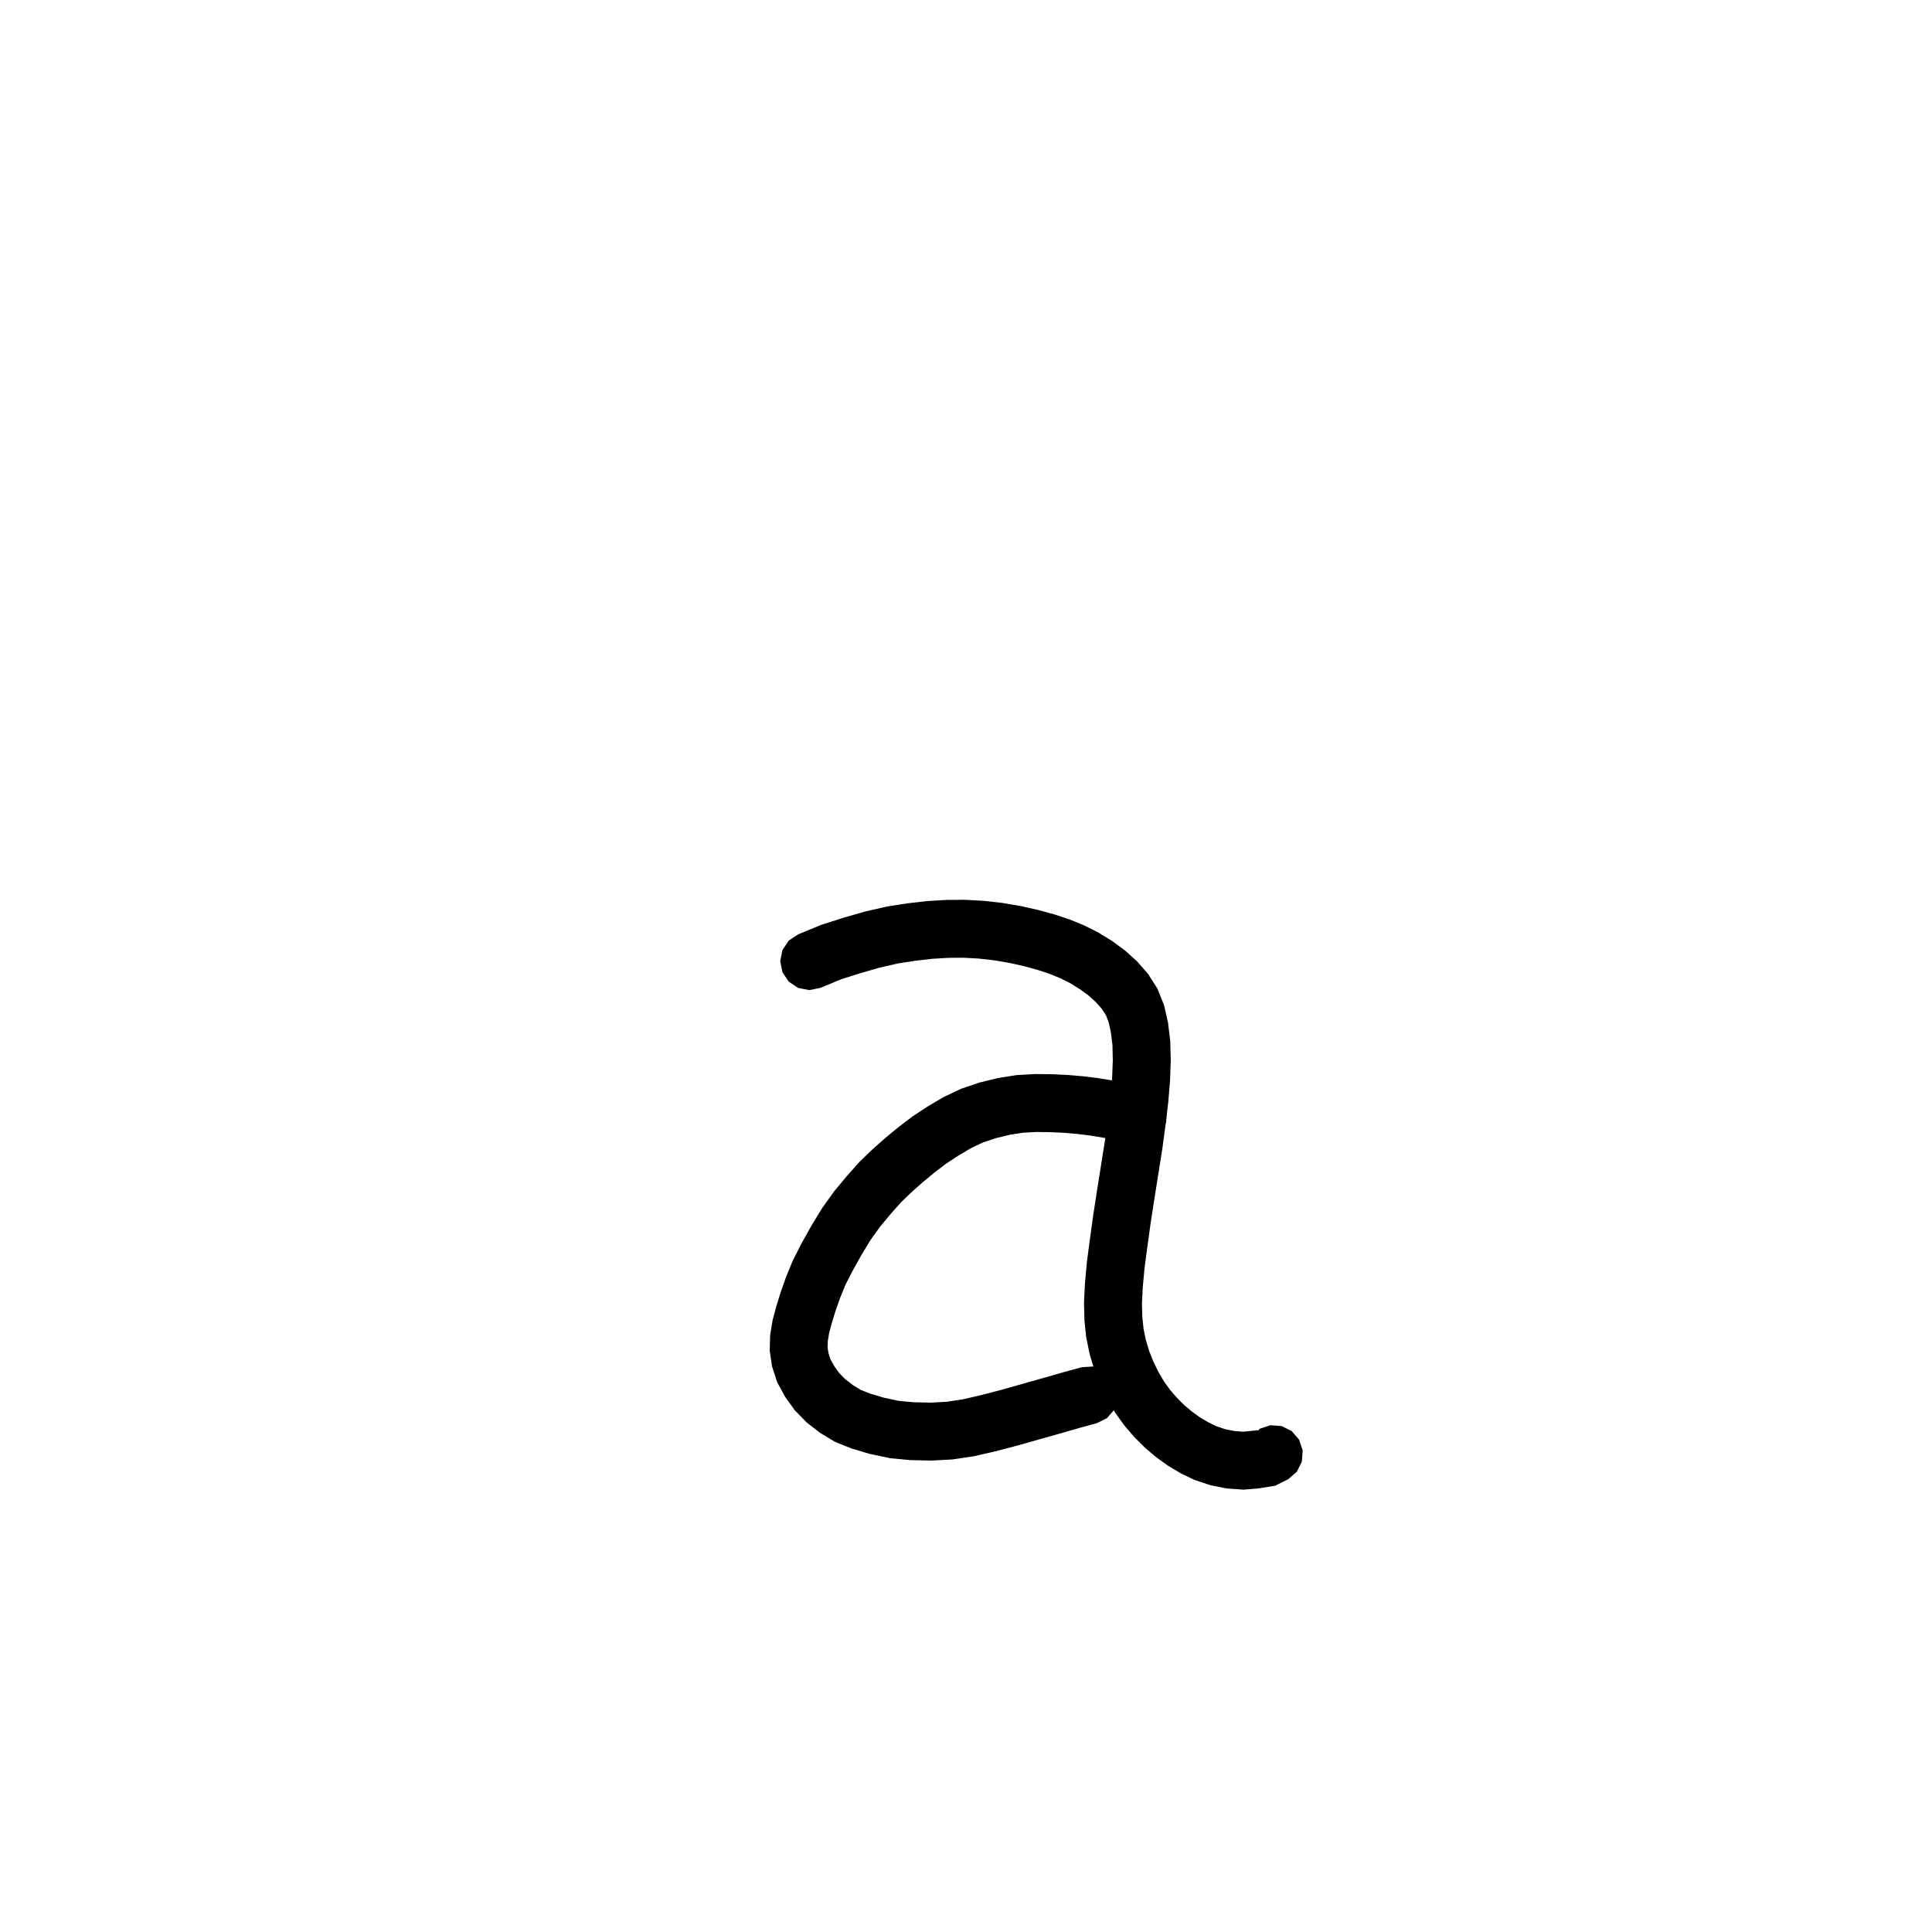
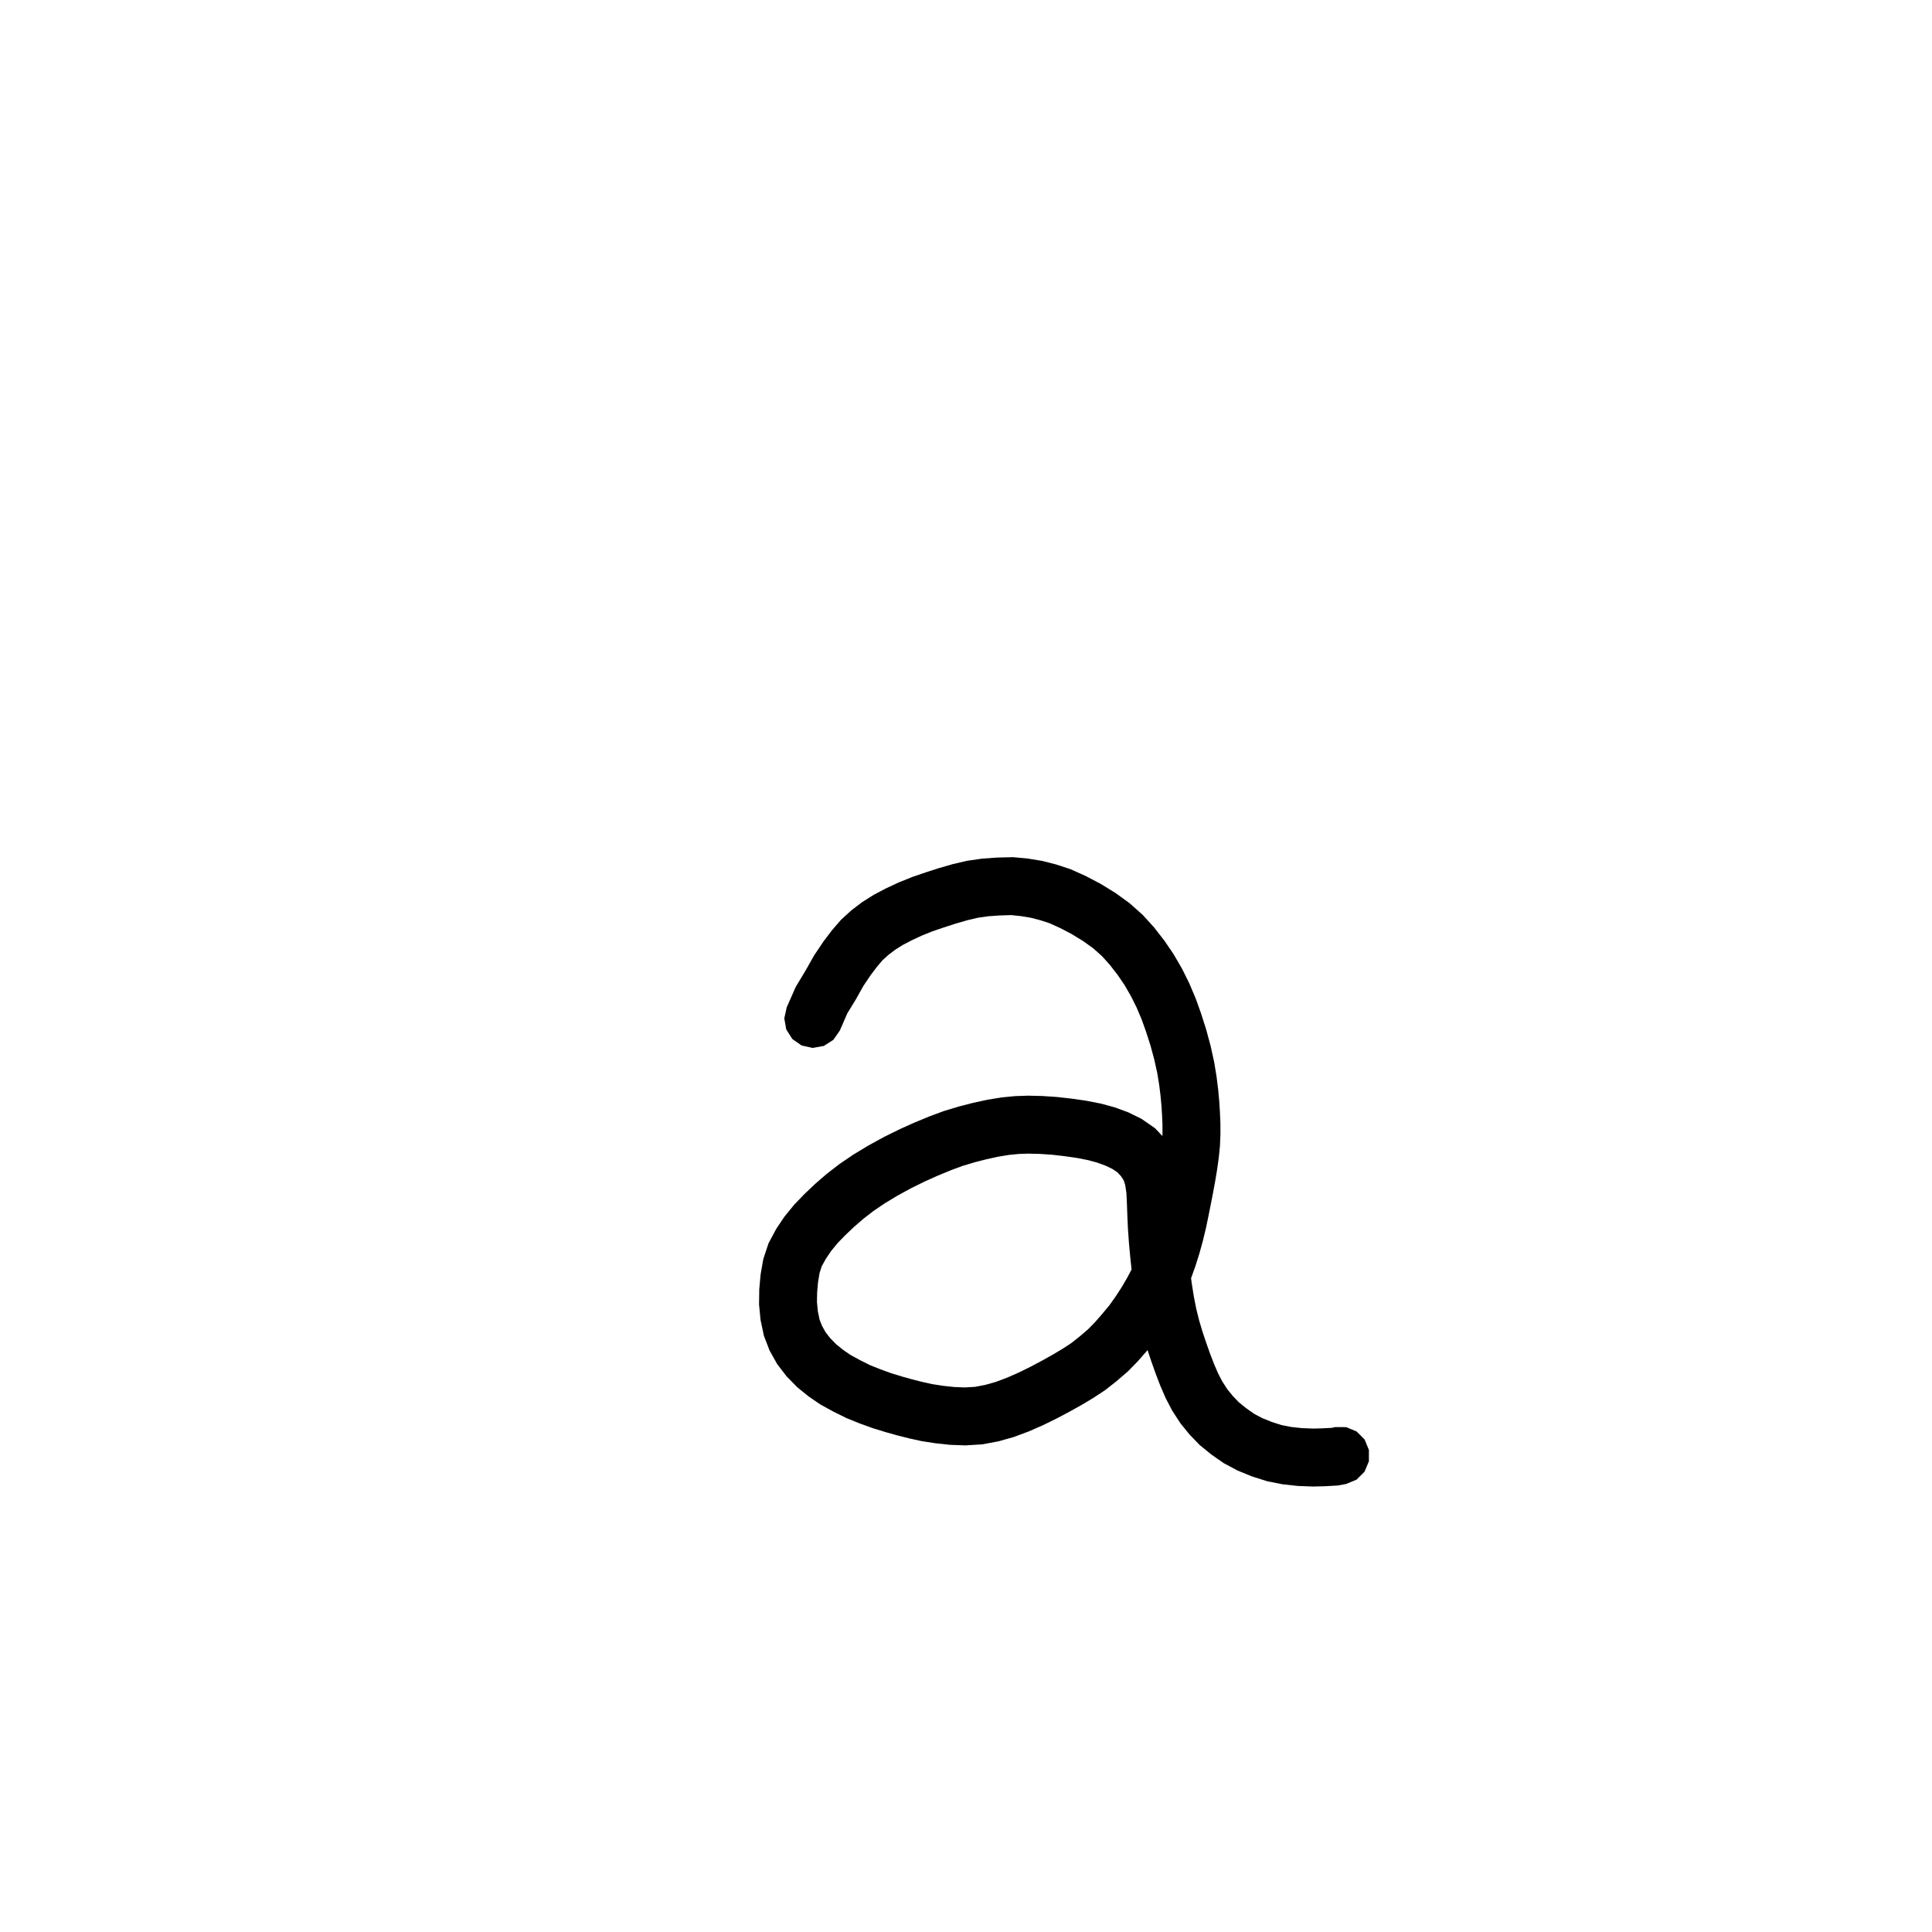
<svg xmlns="http://www.w3.org/2000/svg" viewBox="0 0 300 300" width="300" height="300">
-   <path d="M 127.367 153.405 L 130.618 152.061 L 133.53 151.134 L 136.58 150.254 L 139.464 149.596 L 142.075 149.191 L 144.74 148.885 L 147.245 148.734 L 149.624 148.716 L 151.985 148.847 L 154.407 149.119 L 156.754 149.526 L 159.001 150.023 L 161.088 150.593 L 162.997 151.226 L 164.615 151.887 L 166.129 152.643 L 167.646 153.575 L 169.017 154.576 L 170.133 155.58 L 171.063 156.617 L 171.721 157.62 L 172.146 158.719 L 172.491 160.272 L 172.739 162.273 L 172.796 164.607 L 172.697 167.267 L 172.45 170.24 L 172.064 173.478 L 171.591 177.02 L 170.997 180.752 L 170.375 184.673 L 169.766 188.609 L 169.235 192.444 L 168.777 195.939 L 168.469 199.255 L 168.322 202.306 L 168.398 205.109 L 168.676 207.728 L 169.216 210.332 L 169.952 212.771 L 170.88 215.094 L 171.952 217.294 L 173.213 219.435 L 174.628 221.401 L 176.172 223.188 L 177.771 224.785 L 179.514 226.263 L 181.373 227.598 L 183.35 228.774 L 185.456 229.789 L 187.919 230.617 L 190.47 231.126 L 193.079 231.313 L 195.341 231.128 L 198.004 230.705 L 200.033 229.689 L 201.362 228.541 L 202.151 226.972 L 202.279 225.221 L 201.727 223.554 L 200.58 222.225 L 199.011 221.437 L 197.26 221.308 L 195.593 221.86 L 195.454 222.073 L 194.307 222.187 L 193.055 222.313 L 191.685 222.208 L 190.238 221.921 L 188.837 221.449 L 187.624 220.853 L 186.302 220.068 L 185.055 219.171 L 183.867 218.164 L 182.767 217.063 L 181.69 215.822 L 180.757 214.527 L 179.882 213.038 L 179.11 211.452 L 178.447 209.797 L 177.94 208.121 L 177.568 206.337 L 177.38 204.53 L 177.321 202.423 L 177.445 199.902 L 177.72 196.949 L 178.154 193.649 L 178.671 189.915 L 179.266 186.066 L 179.886 182.164 L 180.496 178.326 L 180.993 174.608 L 181.404 171.149 L 181.68 167.814 L 181.795 164.67 L 181.716 161.627 L 181.362 158.755 L 180.756 156.096 L 179.726 153.507 L 178.229 151.171 L 176.519 149.238 L 174.684 147.583 L 172.658 146.099 L 170.507 144.78 L 168.333 143.691 L 166.107 142.78 L 163.687 141.976 L 161.154 141.285 L 158.49 140.695 L 155.673 140.209 L 152.739 139.879 L 149.839 139.719 L 146.937 139.74 L 143.95 139.919 L 140.868 140.273 L 137.754 140.76 L 134.329 141.54 L 130.914 142.523 L 127.511 143.614 L 123.936 145.085 L 122.475 146.058 L 121.497 147.516 L 121.152 149.238 L 121.491 150.96 L 122.465 152.422 L 123.923 153.4 L 125.644 153.745 Z" fill="black" fill-rule="nonzero" />
-   <path d="M 177.731 168.789 L 174.978 168.145 L 172.744 167.778 L 170.482 167.405 L 168.23 167.131 L 165.857 166.923 L 163.469 166.808 L 160.748 166.778 L 157.877 166.938 L 155.001 167.389 L 152.158 168.08 L 149.245 169.063 L 146.521 170.352 L 144.022 171.826 L 141.704 173.351 L 139.509 175.022 L 137.43 176.739 L 135.415 178.526 L 133.415 180.464 L 131.479 182.64 L 129.534 184.978 L 127.65 187.609 L 125.996 190.333 L 124.48 193.037 L 123.108 195.736 L 122.029 198.364 L 121.194 200.74 L 120.532 202.893 L 119.965 205.022 L 119.592 207.281 L 119.519 209.714 L 119.884 212.18 L 120.681 214.632 L 121.922 216.914 L 123.403 218.974 L 125.211 220.836 L 127.315 222.478 L 129.634 223.877 L 132.256 224.935 L 135.087 225.771 L 138.22 226.428 L 141.324 226.725 L 144.625 226.799 L 147.901 226.621 L 151.258 226.117 L 154.545 225.359 L 157.928 224.478 L 161.233 223.544 L 164.473 222.629 L 167.726 221.696 L 170.312 220.994 L 171.885 220.212 L 173.038 218.888 L 173.596 217.223 L 173.476 215.472 L 172.694 213.899 L 171.37 212.746 L 169.705 212.188 L 167.954 212.308 L 165.299 213.029 L 162.01 213.973 L 158.786 214.883 L 155.569 215.793 L 152.391 216.62 L 149.564 217.278 L 146.981 217.668 L 144.491 217.8 L 141.833 217.739 L 139.58 217.531 L 137.278 217.042 L 135.178 216.423 L 133.626 215.811 L 132.432 215.075 L 131.197 214.116 L 130.307 213.202 L 129.537 212.117 L 128.933 211.041 L 128.644 210.116 L 128.504 209.204 L 128.547 208.182 L 128.757 206.947 L 129.179 205.388 L 129.74 203.562 L 130.439 201.57 L 131.282 199.501 L 132.413 197.288 L 133.771 194.867 L 135.164 192.564 L 136.658 190.478 L 138.304 188.507 L 139.92 186.684 L 141.531 185.128 L 143.281 183.577 L 145.104 182.071 L 146.907 180.694 L 148.783 179.463 L 150.749 178.297 L 152.605 177.412 L 154.662 176.725 L 156.769 176.213 L 158.823 175.888 L 160.941 175.776 L 163.209 175.804 L 165.246 175.903 L 167.299 176.083 L 169.201 176.313 L 171.287 176.659 L 173.188 176.965 L 175.676 177.551 L 177.431 177.61 L 179.075 176.994 L 180.358 175.796 L 181.084 174.197 L 181.144 172.443 L 180.528 170.798 L 179.329 169.515 Z" fill="black" fill-rule="nonzero" />
+   <path d="M 130.402 160.034 L 131.579 157.335 L 132.884 155.206 L 134.095 153.048 L 135.239 151.358 L 136.202 150.088 L 137.05 149.092 L 137.965 148.268 L 138.997 147.48 L 140.171 146.741 L 141.554 146.019 L 143.137 145.279 L 144.796 144.612 L 146.58 144.004 L 148.34 143.435 L 150.205 142.892 L 151.844 142.506 L 153.457 142.277 L 155.259 142.151 L 157.024 142.096 L 158.458 142.245 L 159.979 142.49 L 161.434 142.861 L 162.938 143.344 L 164.63 144.109 L 166.413 145.043 L 168.204 146.14 L 169.76 147.26 L 171.129 148.482 L 172.311 149.794 L 173.552 151.391 L 174.61 152.947 L 175.615 154.681 L 176.468 156.396 L 177.278 158.3 L 177.972 160.245 L 178.666 162.414 L 179.243 164.565 L 179.701 166.631 L 179.995 168.438 L 180.208 170.145 L 180.351 171.698 L 180.44 173.102 L 180.503 174.503 L 180.512 175.933 L 180.455 177.312 L 180.311 178.711 L 180.088 180.297 L 179.803 181.997 L 179.494 183.664 L 179.161 185.37 L 178.816 187.091 L 178.476 188.73 L 178.063 190.445 L 177.6 192.12 L 177.087 193.749 L 176.545 195.273 L 175.822 196.91 L 175.066 198.343 L 174.219 199.804 L 173.252 201.293 L 172.268 202.684 L 171.189 203.981 L 170.049 205.29 L 168.962 206.404 L 167.671 207.508 L 166.337 208.565 L 164.98 209.449 L 163.477 210.346 L 161.751 211.31 L 160.042 212.215 L 158.196 213.125 L 156.393 213.919 L 154.632 214.58 L 152.991 215.046 L 151.403 215.349 L 149.795 215.441 L 148.186 215.375 L 146.441 215.188 L 144.742 214.925 L 143.2 214.582 L 141.639 214.185 L 140.106 213.759 L 138.391 213.236 L 136.749 212.641 L 135.149 212.001 L 133.581 211.223 L 132.072 210.402 L 130.931 209.616 L 129.866 208.762 L 128.916 207.791 L 128.192 206.861 L 127.646 205.882 L 127.262 204.904 L 126.994 203.603 L 126.858 202.192 L 126.884 200.679 L 127.027 199.084 L 127.264 197.657 L 127.597 196.632 L 128.234 195.477 L 129.036 194.28 L 130.07 193.021 L 131.273 191.78 L 132.623 190.501 L 134.041 189.272 L 135.64 188.032 L 137.325 186.89 L 139.359 185.659 L 141.459 184.51 L 143.575 183.471 L 145.594 182.562 L 147.62 181.726 L 149.442 181.047 L 151.357 180.474 L 153.195 180.004 L 155.049 179.599 L 156.71 179.33 L 158.217 179.184 L 159.691 179.135 L 161.454 179.179 L 163.303 179.301 L 165.277 179.525 L 167.246 179.81 L 168.961 180.145 L 170.359 180.525 L 171.667 181.001 L 172.711 181.503 L 173.492 182.021 L 174.078 182.651 L 174.495 183.296 L 174.726 184.026 L 174.906 185.252 L 174.984 186.823 L 175.051 188.647 L 175.142 190.734 L 175.305 193.046 L 175.526 195.42 L 175.798 197.932 L 176.142 200.537 L 176.534 202.987 L 176.98 205.236 L 177.526 207.432 L 178.138 209.482 L 178.737 211.28 L 179.41 213.187 L 180.163 215.153 L 181.002 217.091 L 181.998 219.006 L 183.289 220.999 L 184.708 222.749 L 186.278 224.373 L 188.077 225.844 L 190.042 227.211 L 192.153 228.337 L 194.398 229.258 L 196.774 230.007 L 199.196 230.486 L 201.534 230.738 L 203.821 230.827 L 205.657 230.785 L 207.7 230.672 L 209.017 230.433 L 210.641 229.764 L 211.885 228.526 L 212.561 226.905 L 212.565 225.15 L 211.897 223.526 L 210.659 222.281 L 209.038 221.605 L 207.282 221.601 L 206.788 221.718 L 205.304 221.792 L 203.918 221.828 L 202.187 221.762 L 200.545 221.587 L 199.008 221.289 L 197.462 220.796 L 195.961 220.183 L 194.753 219.543 L 193.495 218.658 L 192.363 217.742 L 191.448 216.784 L 190.578 215.719 L 189.772 214.47 L 189.137 213.241 L 188.501 211.763 L 187.856 210.079 L 187.249 208.356 L 186.722 206.777 L 186.208 205.061 L 185.764 203.277 L 185.395 201.412 L 185.049 199.242 L 184.733 196.857 L 184.481 194.517 L 184.275 192.31 L 184.127 190.216 L 184.044 188.285 L 183.975 186.42 L 183.858 184.323 L 183.476 181.919 L 182.62 179.426 L 181.193 177.14 L 179.352 175.189 L 177.241 173.726 L 175.179 172.715 L 173.089 171.949 L 170.993 171.377 L 168.749 170.936 L 166.428 170.599 L 164.112 170.338 L 161.865 170.188 L 159.668 170.135 L 157.629 170.203 L 155.545 170.406 L 153.363 170.758 L 151.121 171.246 L 148.941 171.805 L 146.584 172.513 L 144.331 173.348 L 142.028 174.298 L 139.737 175.33 L 137.311 176.523 L 134.869 177.859 L 132.478 179.307 L 130.357 180.746 L 128.346 182.302 L 126.581 183.83 L 124.941 185.384 L 123.349 187.036 L 121.82 188.902 L 120.527 190.83 L 119.339 193.053 L 118.526 195.502 L 118.103 197.918 L 117.897 200.206 L 117.865 202.556 L 118.098 204.968 L 118.625 207.433 L 119.503 209.717 L 120.685 211.824 L 122.135 213.709 L 123.806 215.416 L 125.555 216.834 L 127.384 218.085 L 129.427 219.206 L 131.47 220.214 L 133.538 221.049 L 135.545 221.774 L 137.577 222.396 L 139.325 222.883 L 141.122 223.339 L 143.093 223.773 L 145.276 224.112 L 147.531 224.352 L 149.901 224.441 L 152.504 224.281 L 155.051 223.807 L 157.448 223.128 L 159.783 222.256 L 161.998 221.283 L 164.132 220.232 L 166.052 219.216 L 167.975 218.142 L 169.754 217.078 L 171.599 215.866 L 173.39 214.458 L 175.108 212.979 L 176.661 211.396 L 178.045 209.812 L 179.411 208.159 L 180.699 206.347 L 181.886 204.517 L 182.942 202.698 L 183.932 200.811 L 184.898 198.624 L 185.618 196.616 L 186.231 194.672 L 186.777 192.698 L 187.257 190.705 L 187.635 188.889 L 187.989 187.116 L 188.335 185.348 L 188.667 183.56 L 188.983 181.669 L 189.246 179.799 L 189.432 177.957 L 189.511 176.094 L 189.5 174.282 L 189.427 172.616 L 189.323 170.991 L 189.155 169.167 L 188.902 167.147 L 188.536 164.916 L 187.984 162.421 L 187.3 159.875 L 186.499 157.366 L 185.659 155.02 L 184.645 152.635 L 183.537 150.409 L 182.233 148.163 L 180.825 146.09 L 179.213 144.018 L 177.464 142.089 L 175.397 140.243 L 173.187 138.646 L 170.863 137.22 L 168.57 136.018 L 166.205 134.958 L 163.943 134.218 L 161.807 133.677 L 159.62 133.32 L 157.308 133.101 L 154.821 133.162 L 152.508 133.327 L 150.181 133.661 L 147.918 134.188 L 145.707 134.829 L 143.74 135.463 L 141.661 136.175 L 139.555 137.022 L 137.566 137.951 L 135.688 138.938 L 133.872 140.082 L 132.206 141.352 L 130.597 142.818 L 129.194 144.442 L 127.905 146.142 L 126.428 148.334 L 125.116 150.66 L 123.574 153.222 L 122.163 156.412 L 121.784 158.126 L 122.089 159.855 L 123.033 161.336 L 124.472 162.342 L 126.186 162.722 L 127.915 162.416 L 129.396 161.472 Z" fill="black" fill-rule="nonzero" />
</svg>
